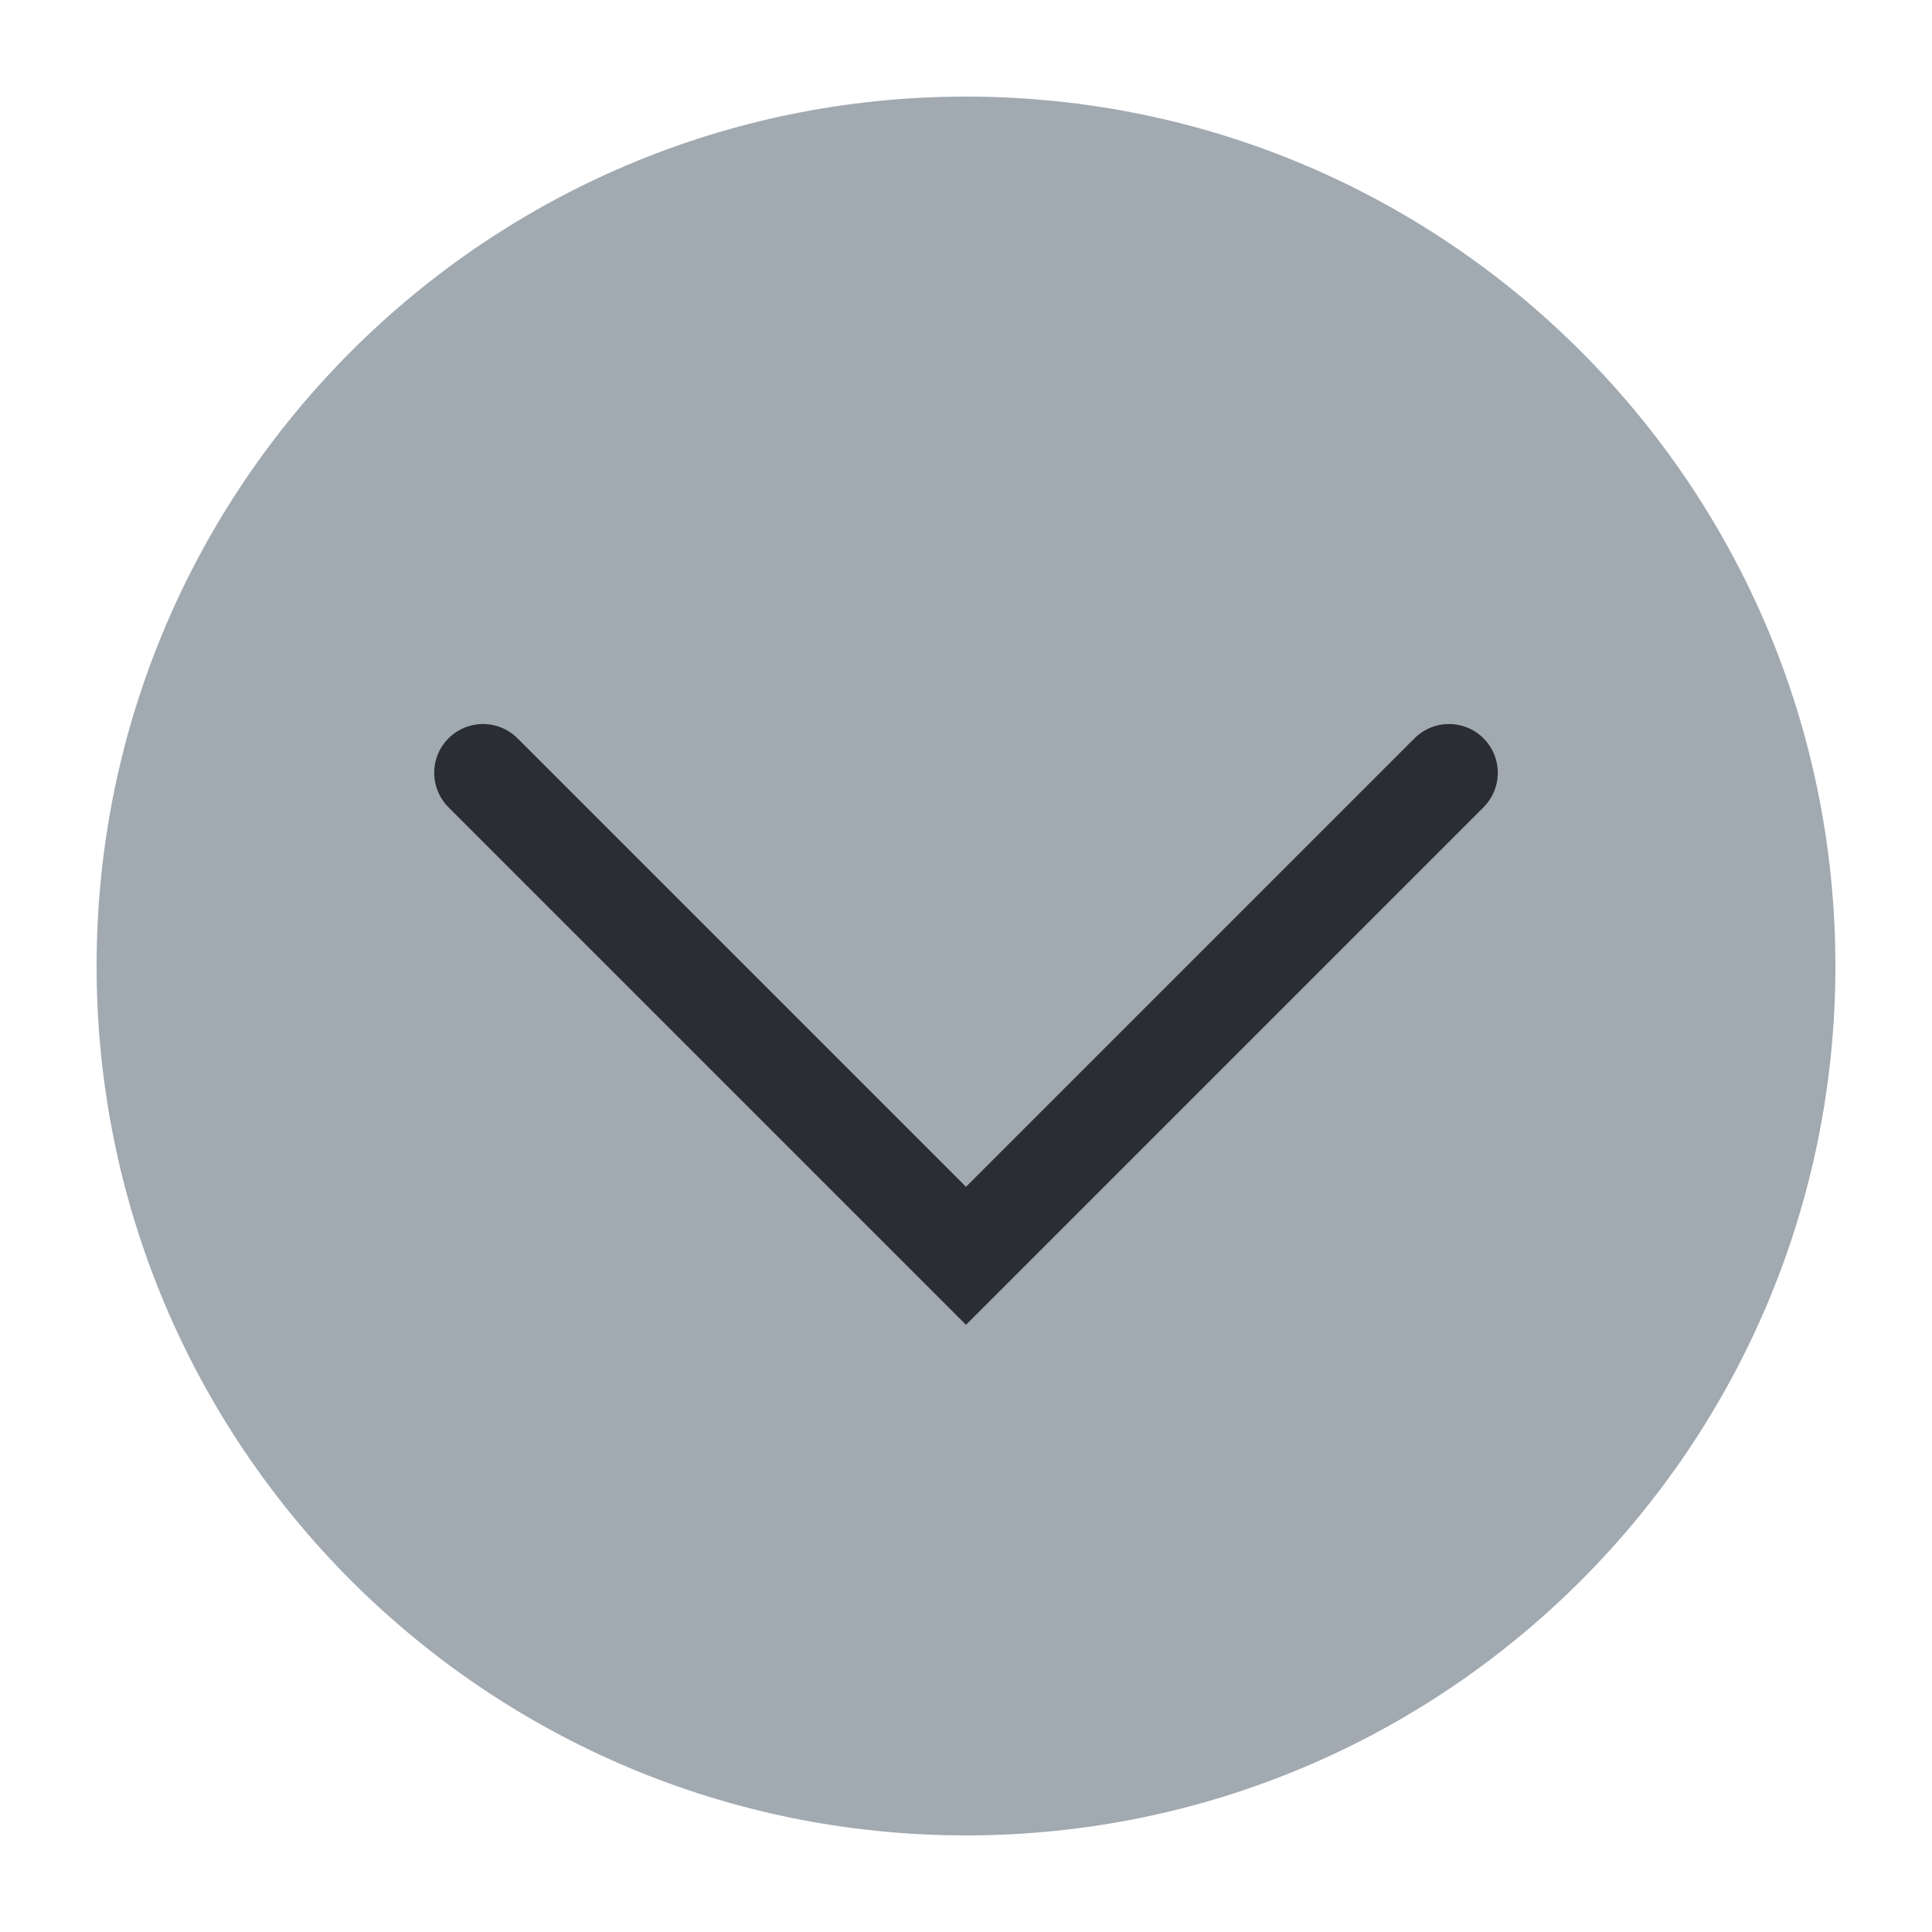
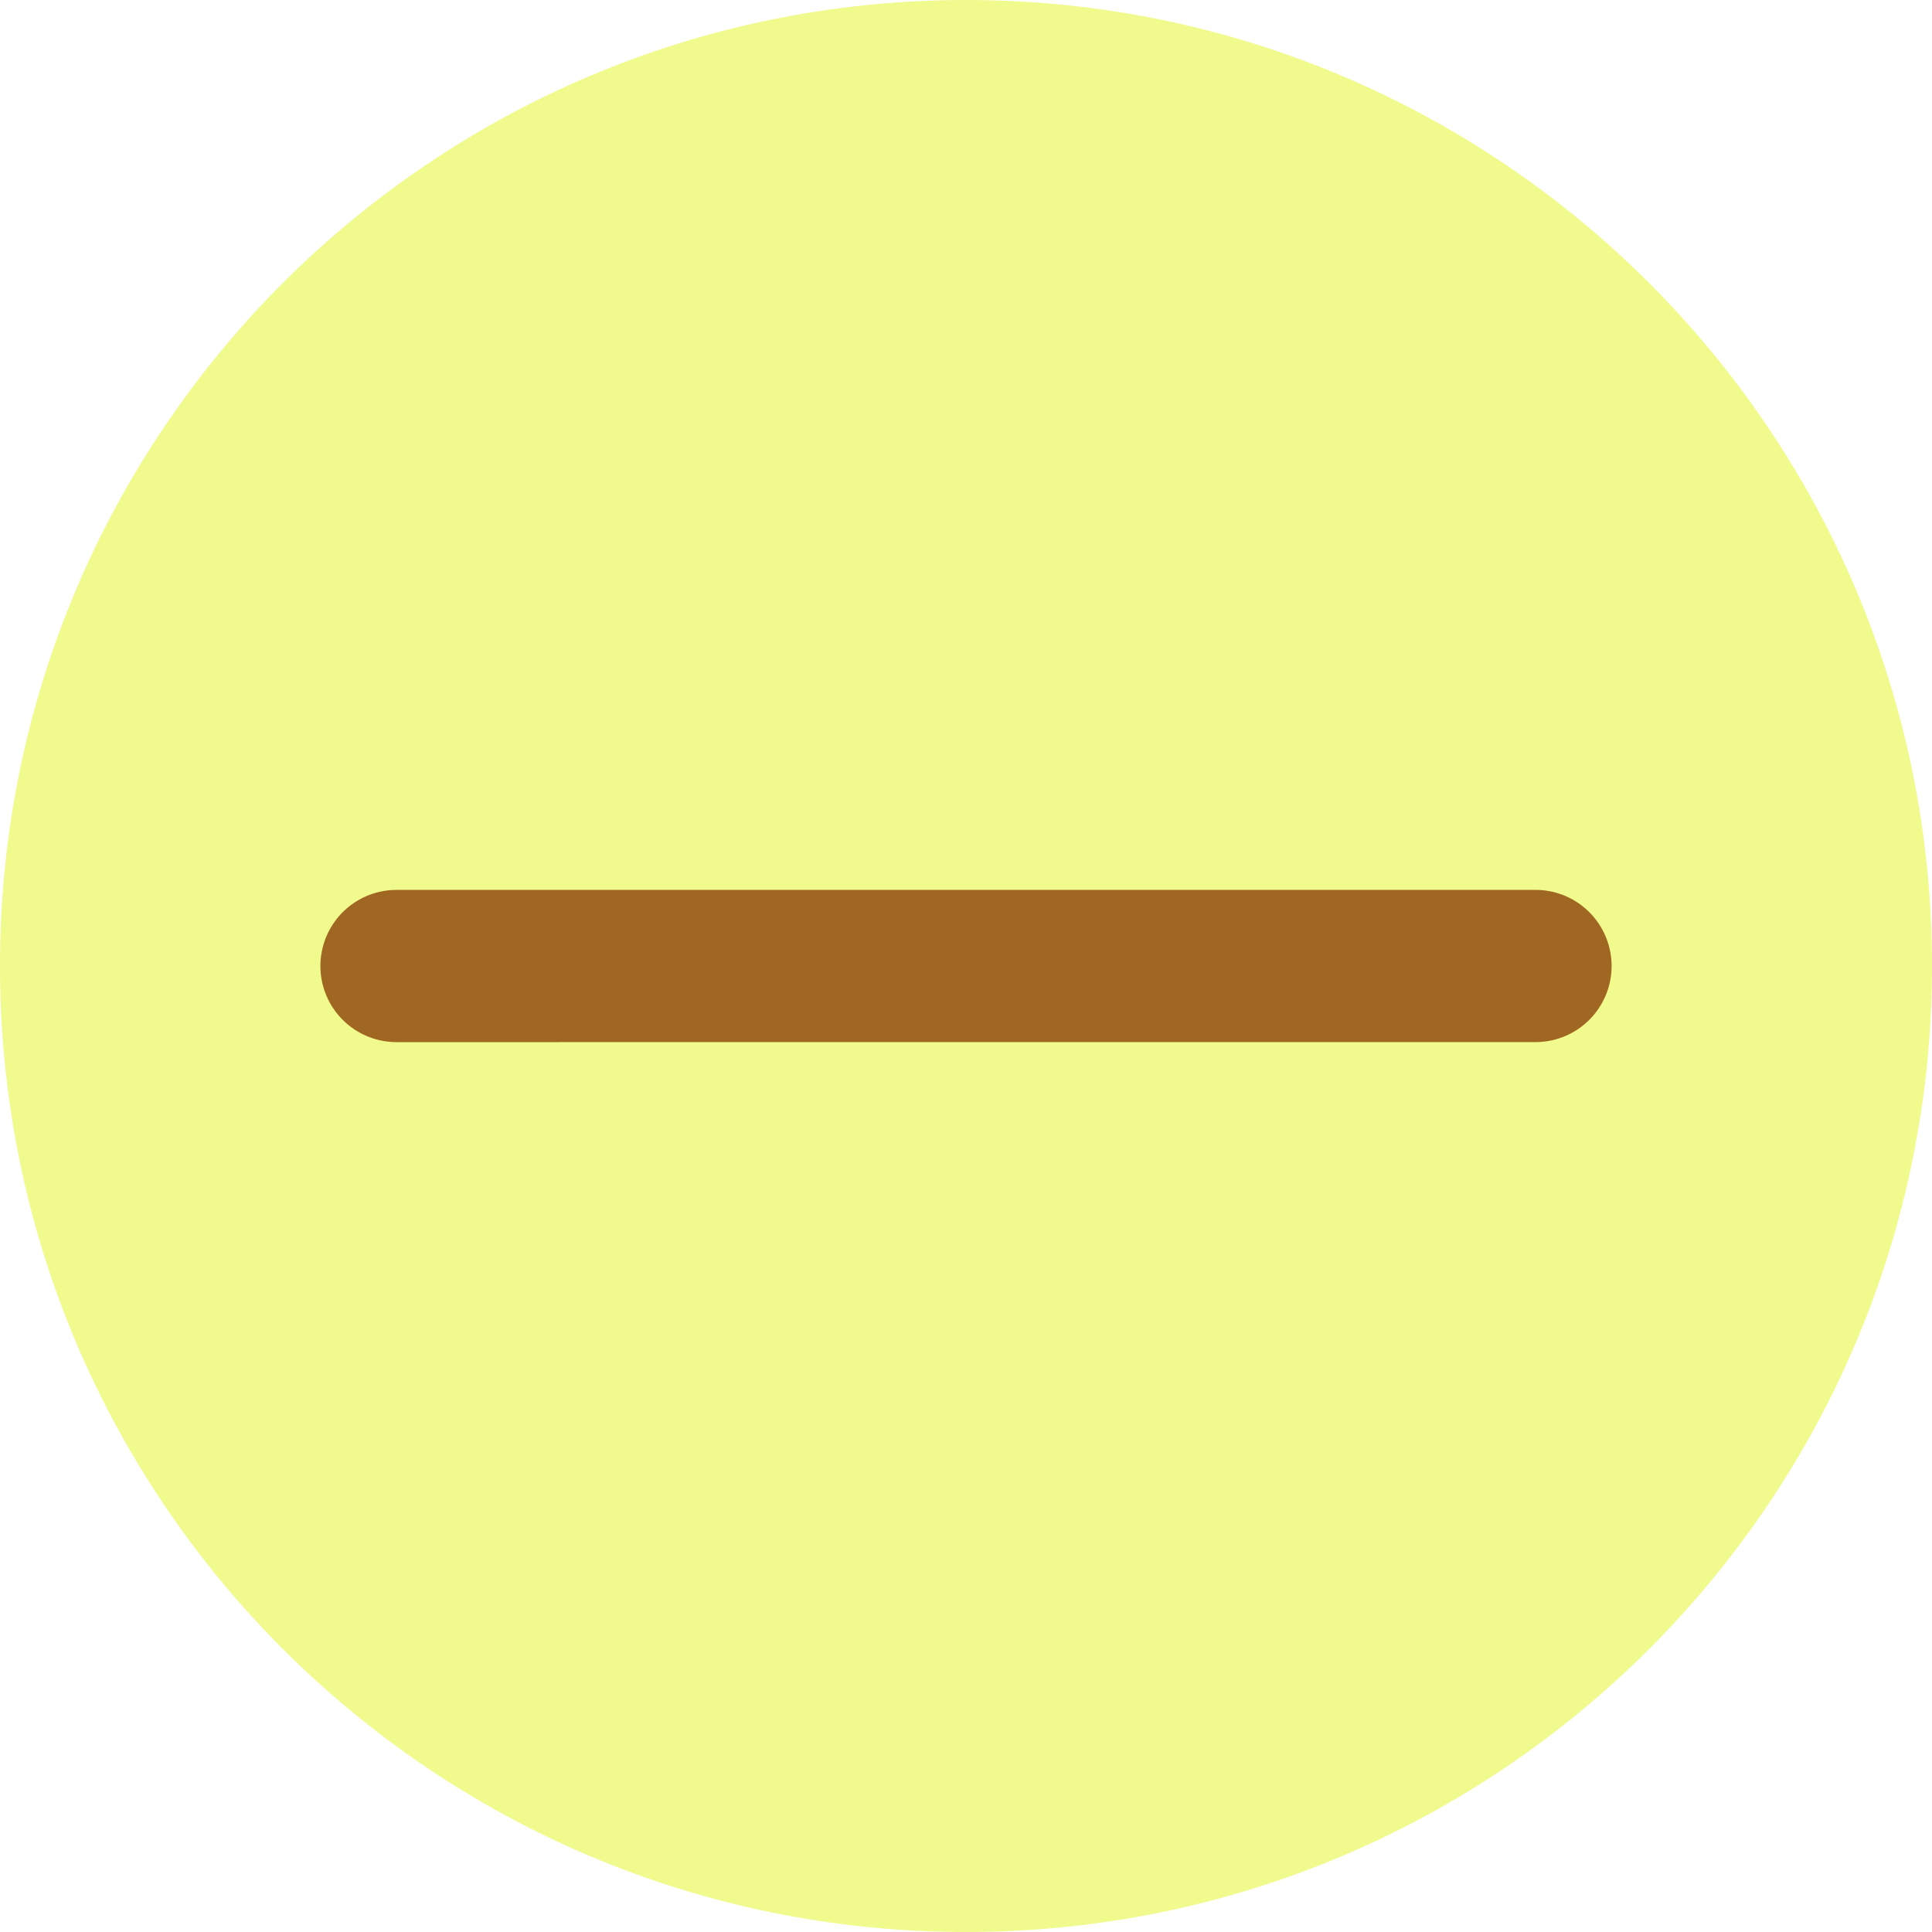
<svg xmlns="http://www.w3.org/2000/svg" viewBox="0 0 50 50" version="1.2" baseProfile="tiny">
  <defs>
</defs>
  <g fill="none" stroke="black" stroke-width="1" fill-rule="evenodd" stroke-linecap="square" stroke-linejoin="bevel">
-     <g fill="#a1a9b1" fill-opacity="1" stroke="none" transform="matrix(2.5,0,0,2.5,2.5,2.5)" font-family="Noto Sans" font-size="10" font-weight="400" font-style="normal">
-       <circle cx="9" cy="9" r="9" />
+     <g fill="#f1fa8c" fill-opacity="1" stroke="none" transform="matrix(0.0548336,0,0,-0.0548338,-0.327859,50.114)" font-family="Noto Sans" font-size="10" font-weight="400" font-style="normal">
+       <path vector-effect="none" fill-rule="evenodd" d="M461.904,2.079 C713.705,2.079 917.829,206.204 917.829,458.004 C917.829,709.801 713.705,913.925 461.904,913.925 C210.105,913.925 5.979,709.801 5.979,458.004 C5.979,206.204 210.105,2.079 461.904,2.079 " />
    </g>
-     <g fill="none" stroke="#2a2e32" stroke-opacity="1" stroke-width="1.01" stroke-linecap="round" stroke-linejoin="miter" stroke-miterlimit="2" transform="matrix(2.5,0,0,2.5,2.5,2.5)" font-family="Noto Sans" font-size="10" font-weight="400" font-style="normal">
-       <polyline fill="none" vector-effect="none" points="4,7 9,12 14,7 " />
+     <g fill="#f1fa8c" fill-opacity="1" stroke="none" transform="matrix(0.0548336,0,0,-0.0548338,-0.327859,50.114)" font-family="Noto Sans" font-size="10" font-weight="400" font-style="normal">
+       <path vector-effect="none" fill-rule="evenodd" d="M461.904,40.854 C692.288,40.854 879.05,227.617 879.05,458.004 C879.05,688.387 692.288,875.15 461.904,875.15 C231.521,875.15 44.754,688.387 44.754,458.004 C44.754,227.617 231.521,40.854 461.904,40.854 " />
+     </g>
+     <g fill="#cd6e19" fill-opacity="1" stroke="none" transform="matrix(0.0548336,0,0,-0.0548338,-0.327859,50.114)" font-family="Noto Sans" font-size="10" font-weight="400" font-style="normal" opacity="0.9">
+       <path vector-effect="none" fill-rule="evenodd" d="M193.118,457.997 L730.685,458.006" />
+     </g>
+     <g fill="none" stroke="#975616" stroke-opacity="1" stroke-width="71.846" stroke-linecap="round" stroke-linejoin="miter" stroke-miterlimit="4" transform="matrix(0.0548336,0,0,-0.0548338,-0.327859,50.114)" font-family="Noto Sans" font-size="10" font-weight="400" font-style="normal" opacity="0.9">
+       <path vector-effect="none" fill-rule="evenodd" d="M193.118,457.997 L730.685,458.006" />
    </g>
    <g fill="none" stroke="#000000" stroke-opacity="1" stroke-width="1" stroke-linecap="square" stroke-linejoin="bevel" transform="matrix(1,0,0,1,0,0)" font-family="Noto Sans" font-size="10" font-weight="400" font-style="normal">
</g>
  </g>
</svg>
